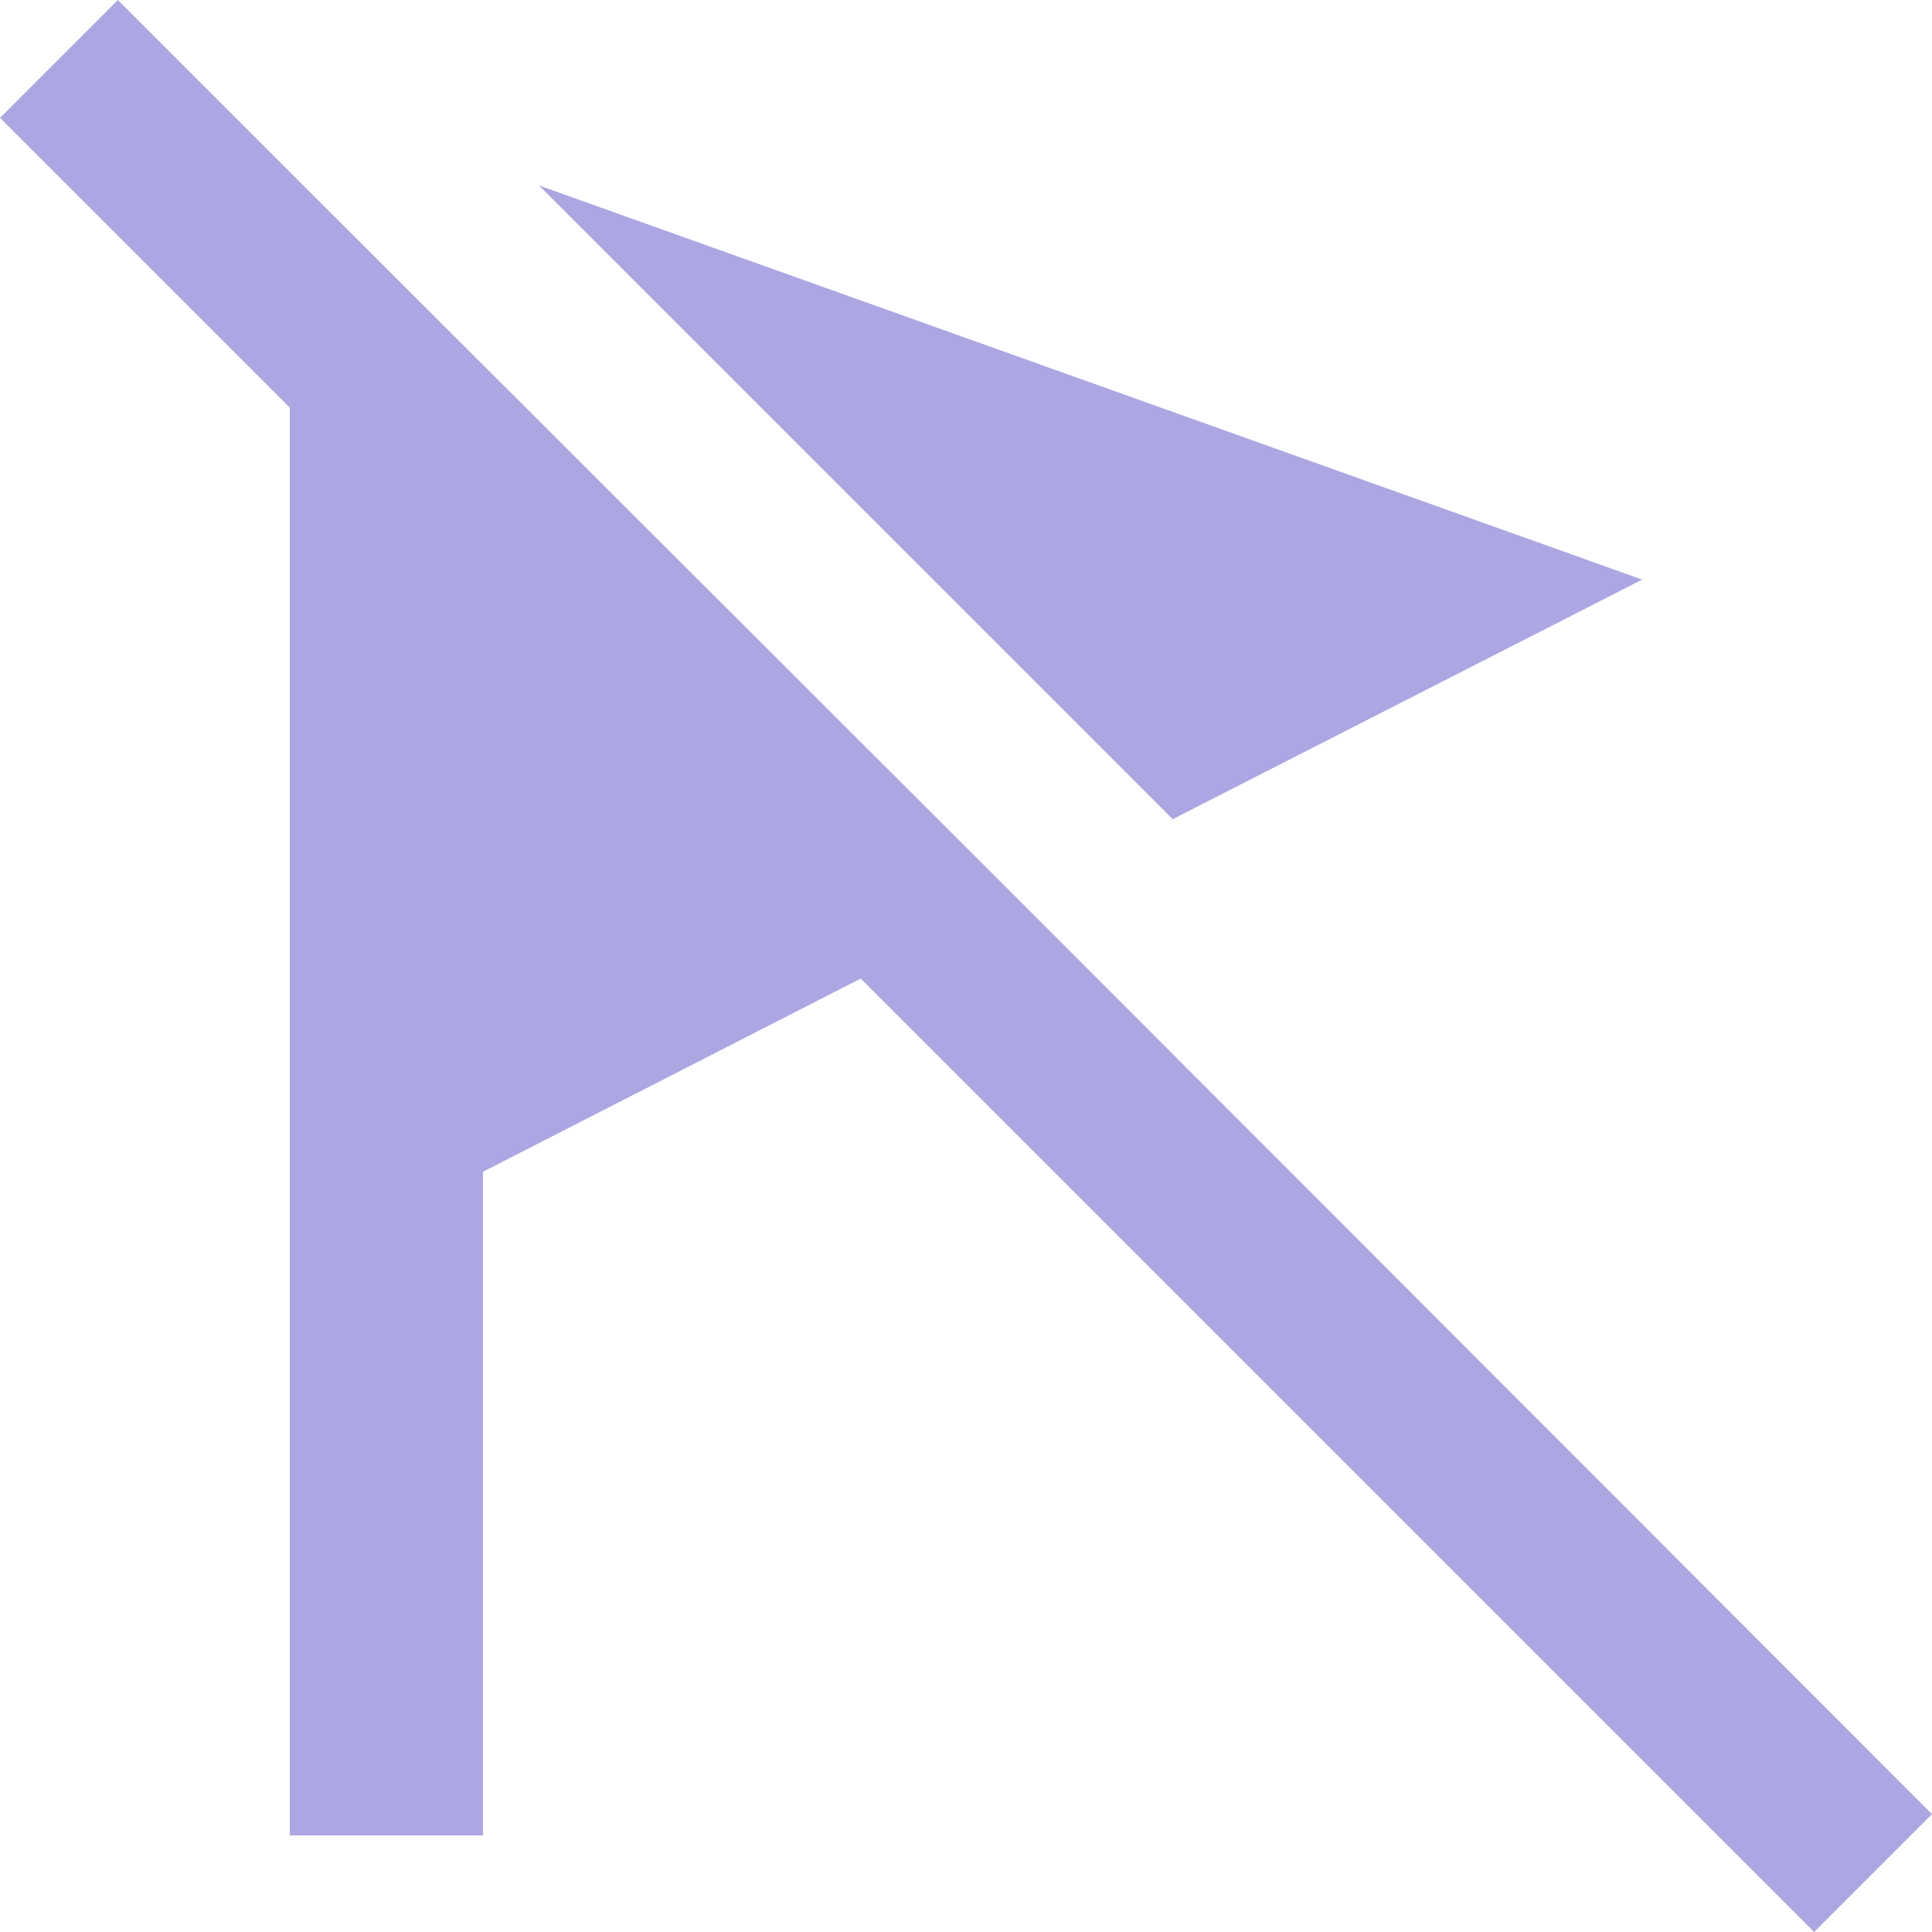
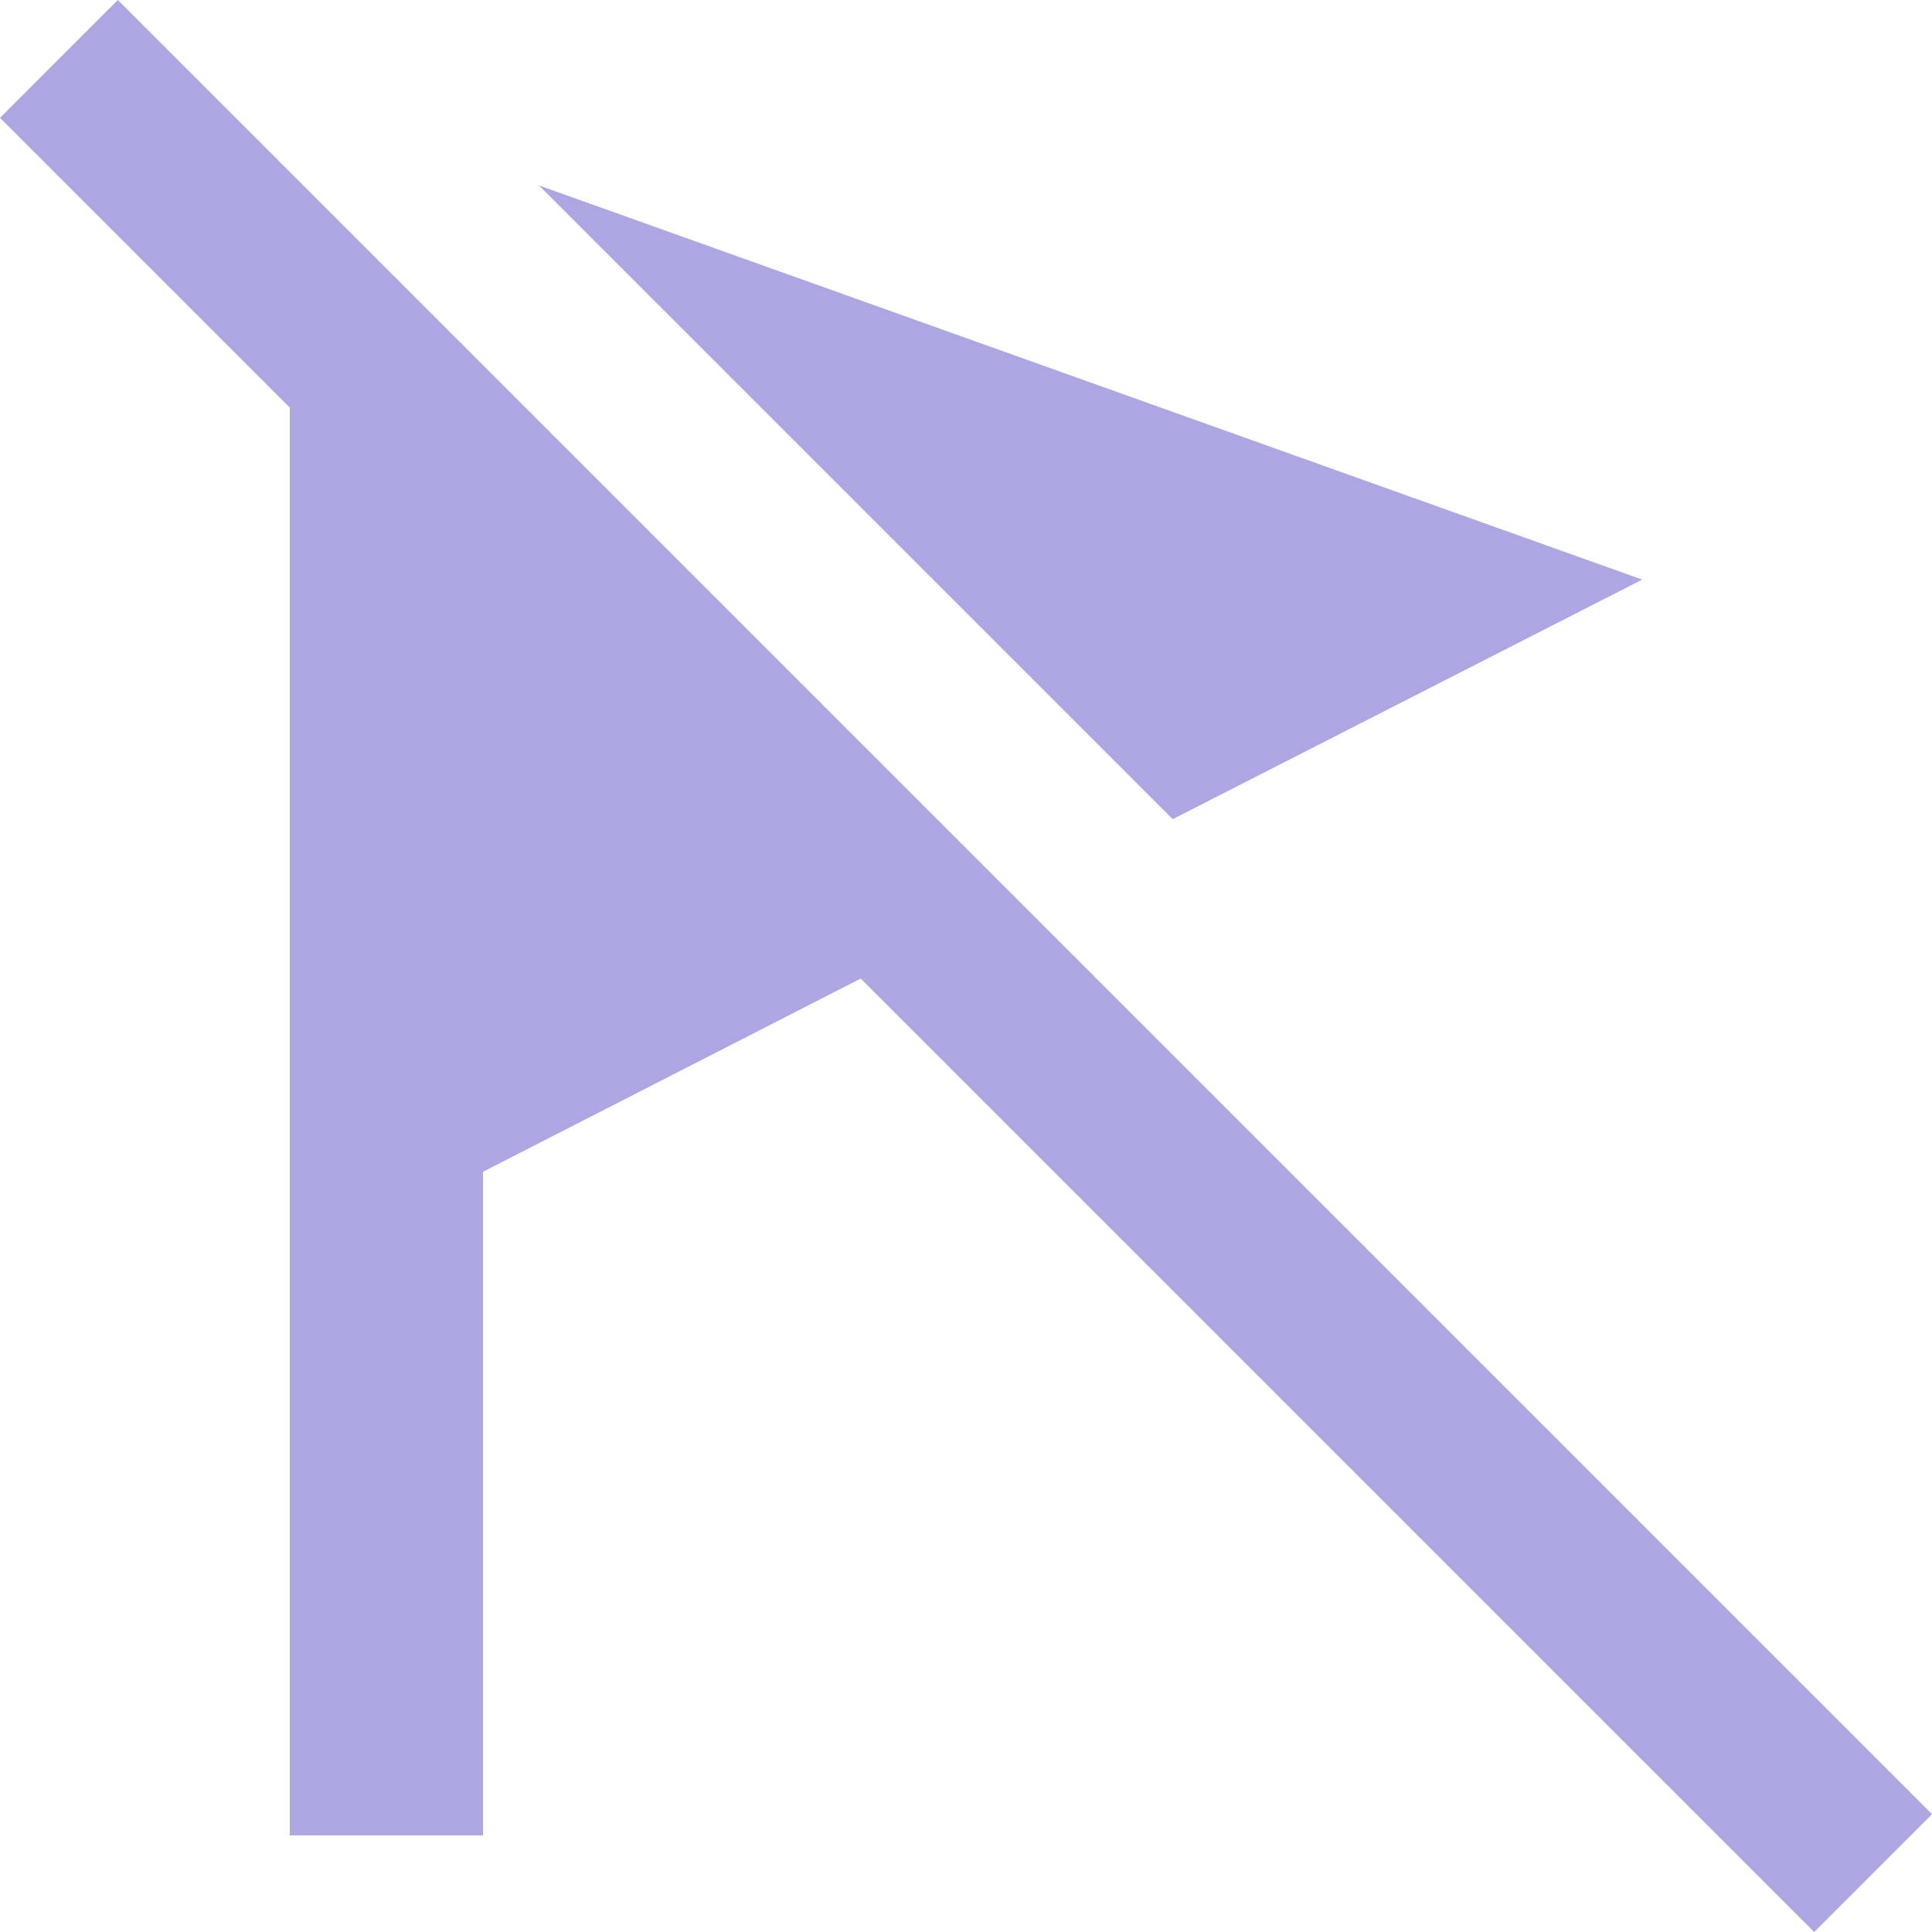
<svg xmlns="http://www.w3.org/2000/svg" width="20" height="20" viewBox="0 0 20 20">
  <g fill="#aca7e2">
-     <path d="M12.14 8.48L17 6 5.58 1.92l.16.16 6.4 6.4zm-1.61.82L3 1.78 1.22 0 0 1.22l3 3V19h2v-6.87l3.91-2L18.78 20 20 18.78 10.53 9.3z" />
+     <path d="M12.14 8.48L17 6 5.58 1.92zM1.22 0L0 1.22l3 3V19h2v-6.87l3.91-2L18.78 20 20 18.78z" />
  </g>
</svg>
